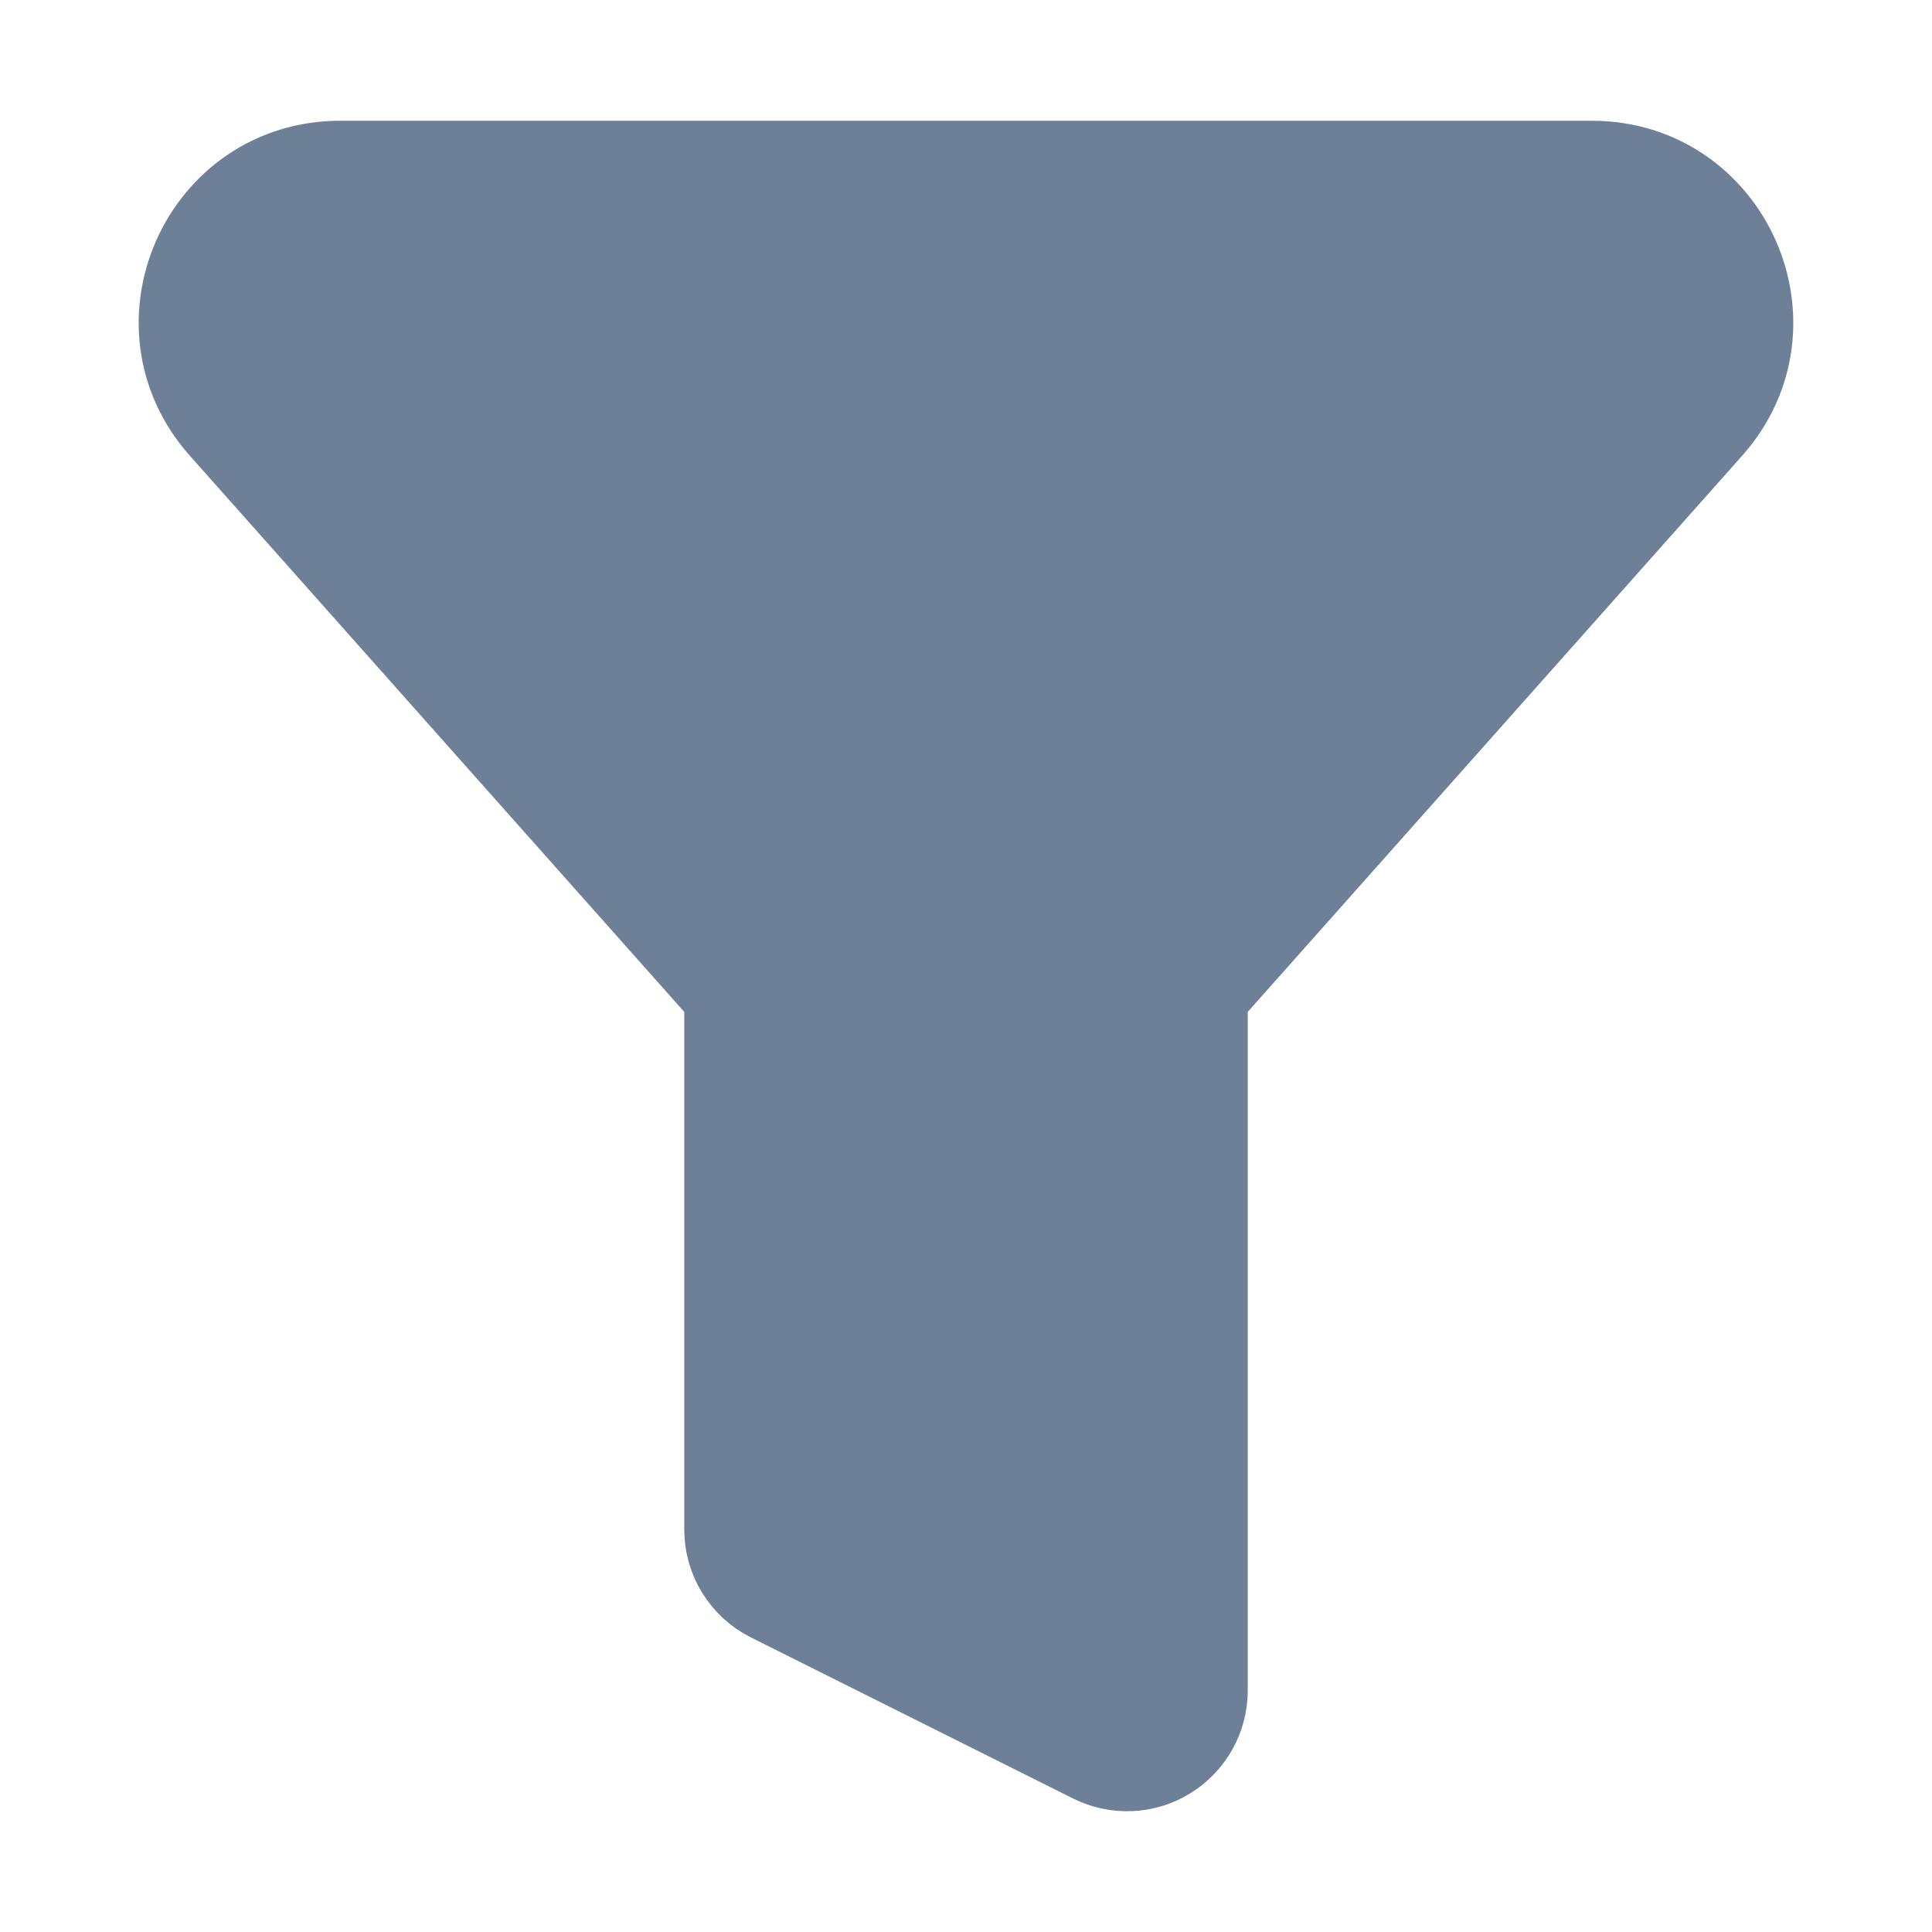
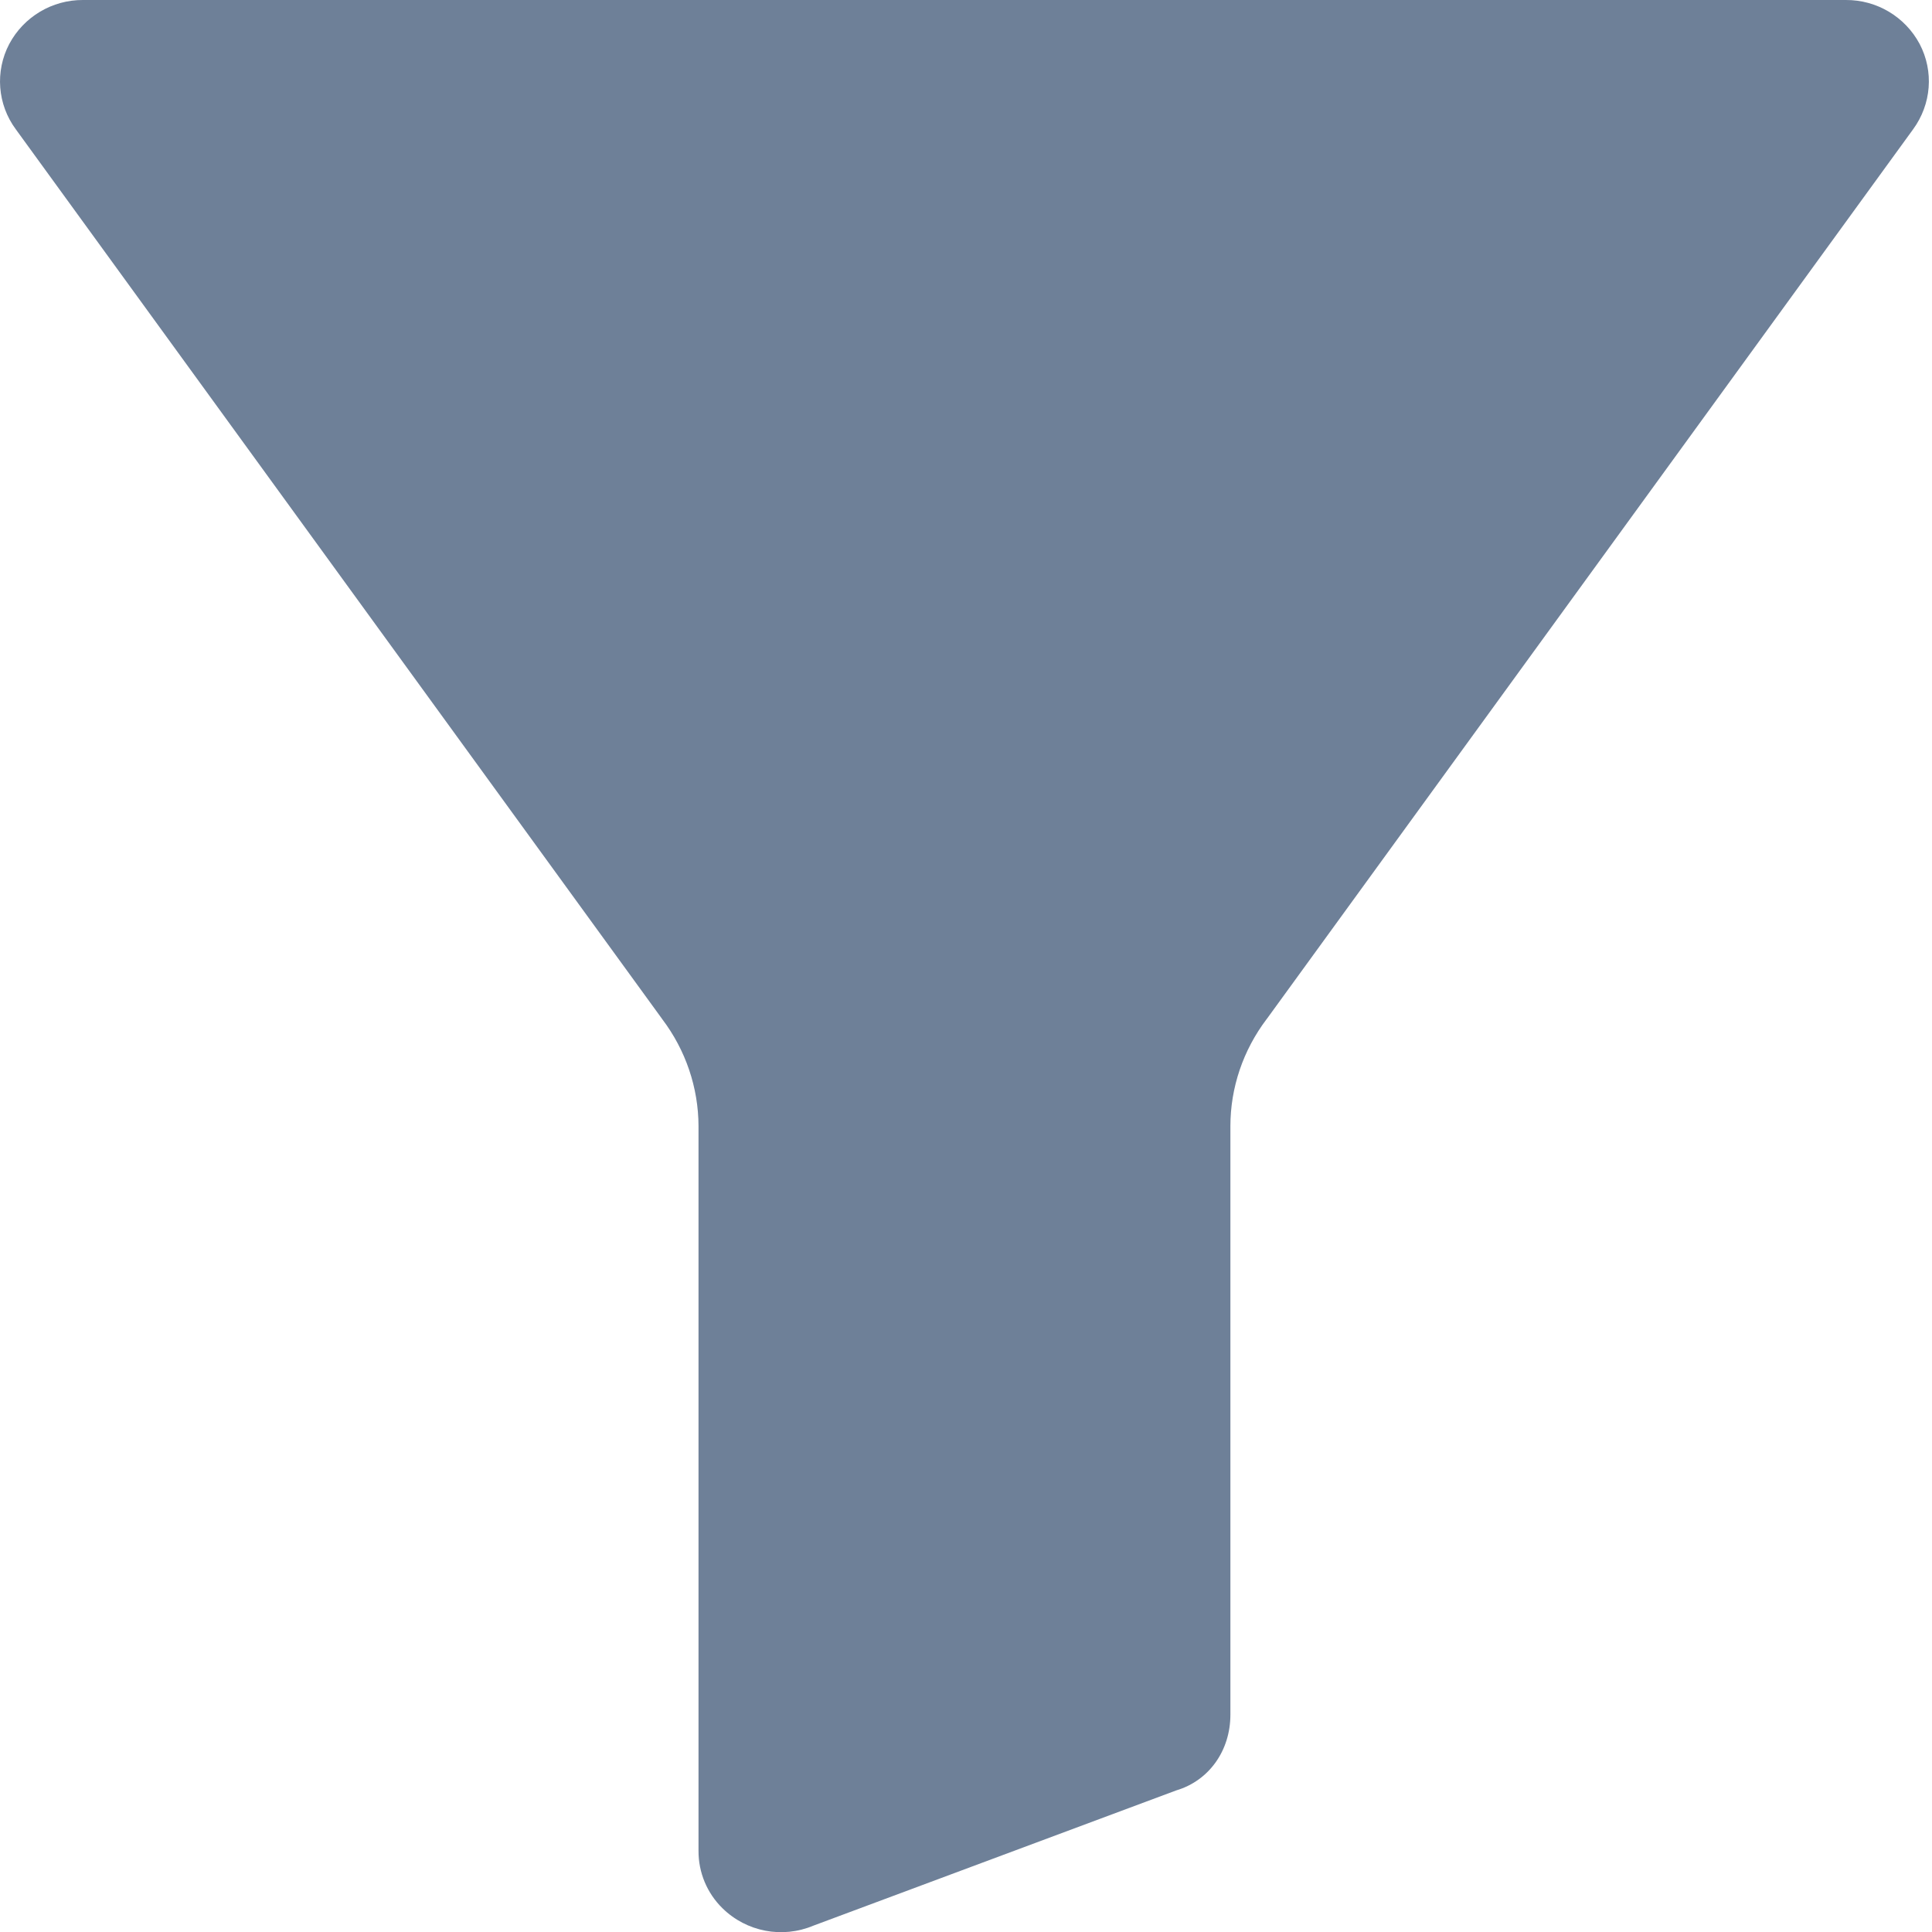
- <svg xmlns="http://www.w3.org/2000/svg" width="800px" height="800px" viewBox="0 0 24 24" fill="none" stroke="#6E8098">
-   <g id="SVGRepo_bgCarrier" stroke-width="0" />
-   <g id="SVGRepo_tracerCarrier" stroke-linecap="round" stroke-linejoin="round" />
-   <g id="SVGRepo_iconCarrier">
-     <path d="M4.227 2C2.501 2 1.585 4.039 2.732 5.329L9 12.38V19C9 19.379 9.214 19.725 9.553 19.894L13.553 21.894C13.863 22.049 14.231 22.033 14.525 21.851C14.82 21.668 15 21.347 15 21V12.38L21.268 5.329C22.414 4.039 21.499 2 19.773 2H4.227Z" fill="#6E8098" />
-   </g>
+ <svg xmlns="http://www.w3.org/2000/svg" width="20" height="20">
+   <path d="M19.108 0H.86a.86.86 0 00-.764.455.833.833 0 00.068.884l6.685 9.202.007.01c.242.32.374.708.375 1.107v7.502a.825.825 0 00.248.594.865.865 0 00.942.18l3.756-1.4c.337-.1.56-.41.56-.784v-6.092c0-.399.132-.787.375-1.108l.007-.009 6.685-9.202c.19-.26.217-.6.068-.884A.86.86 0 0019.108 0z" fill="#6E8098" fill-rule="nonzero" />
</svg>
